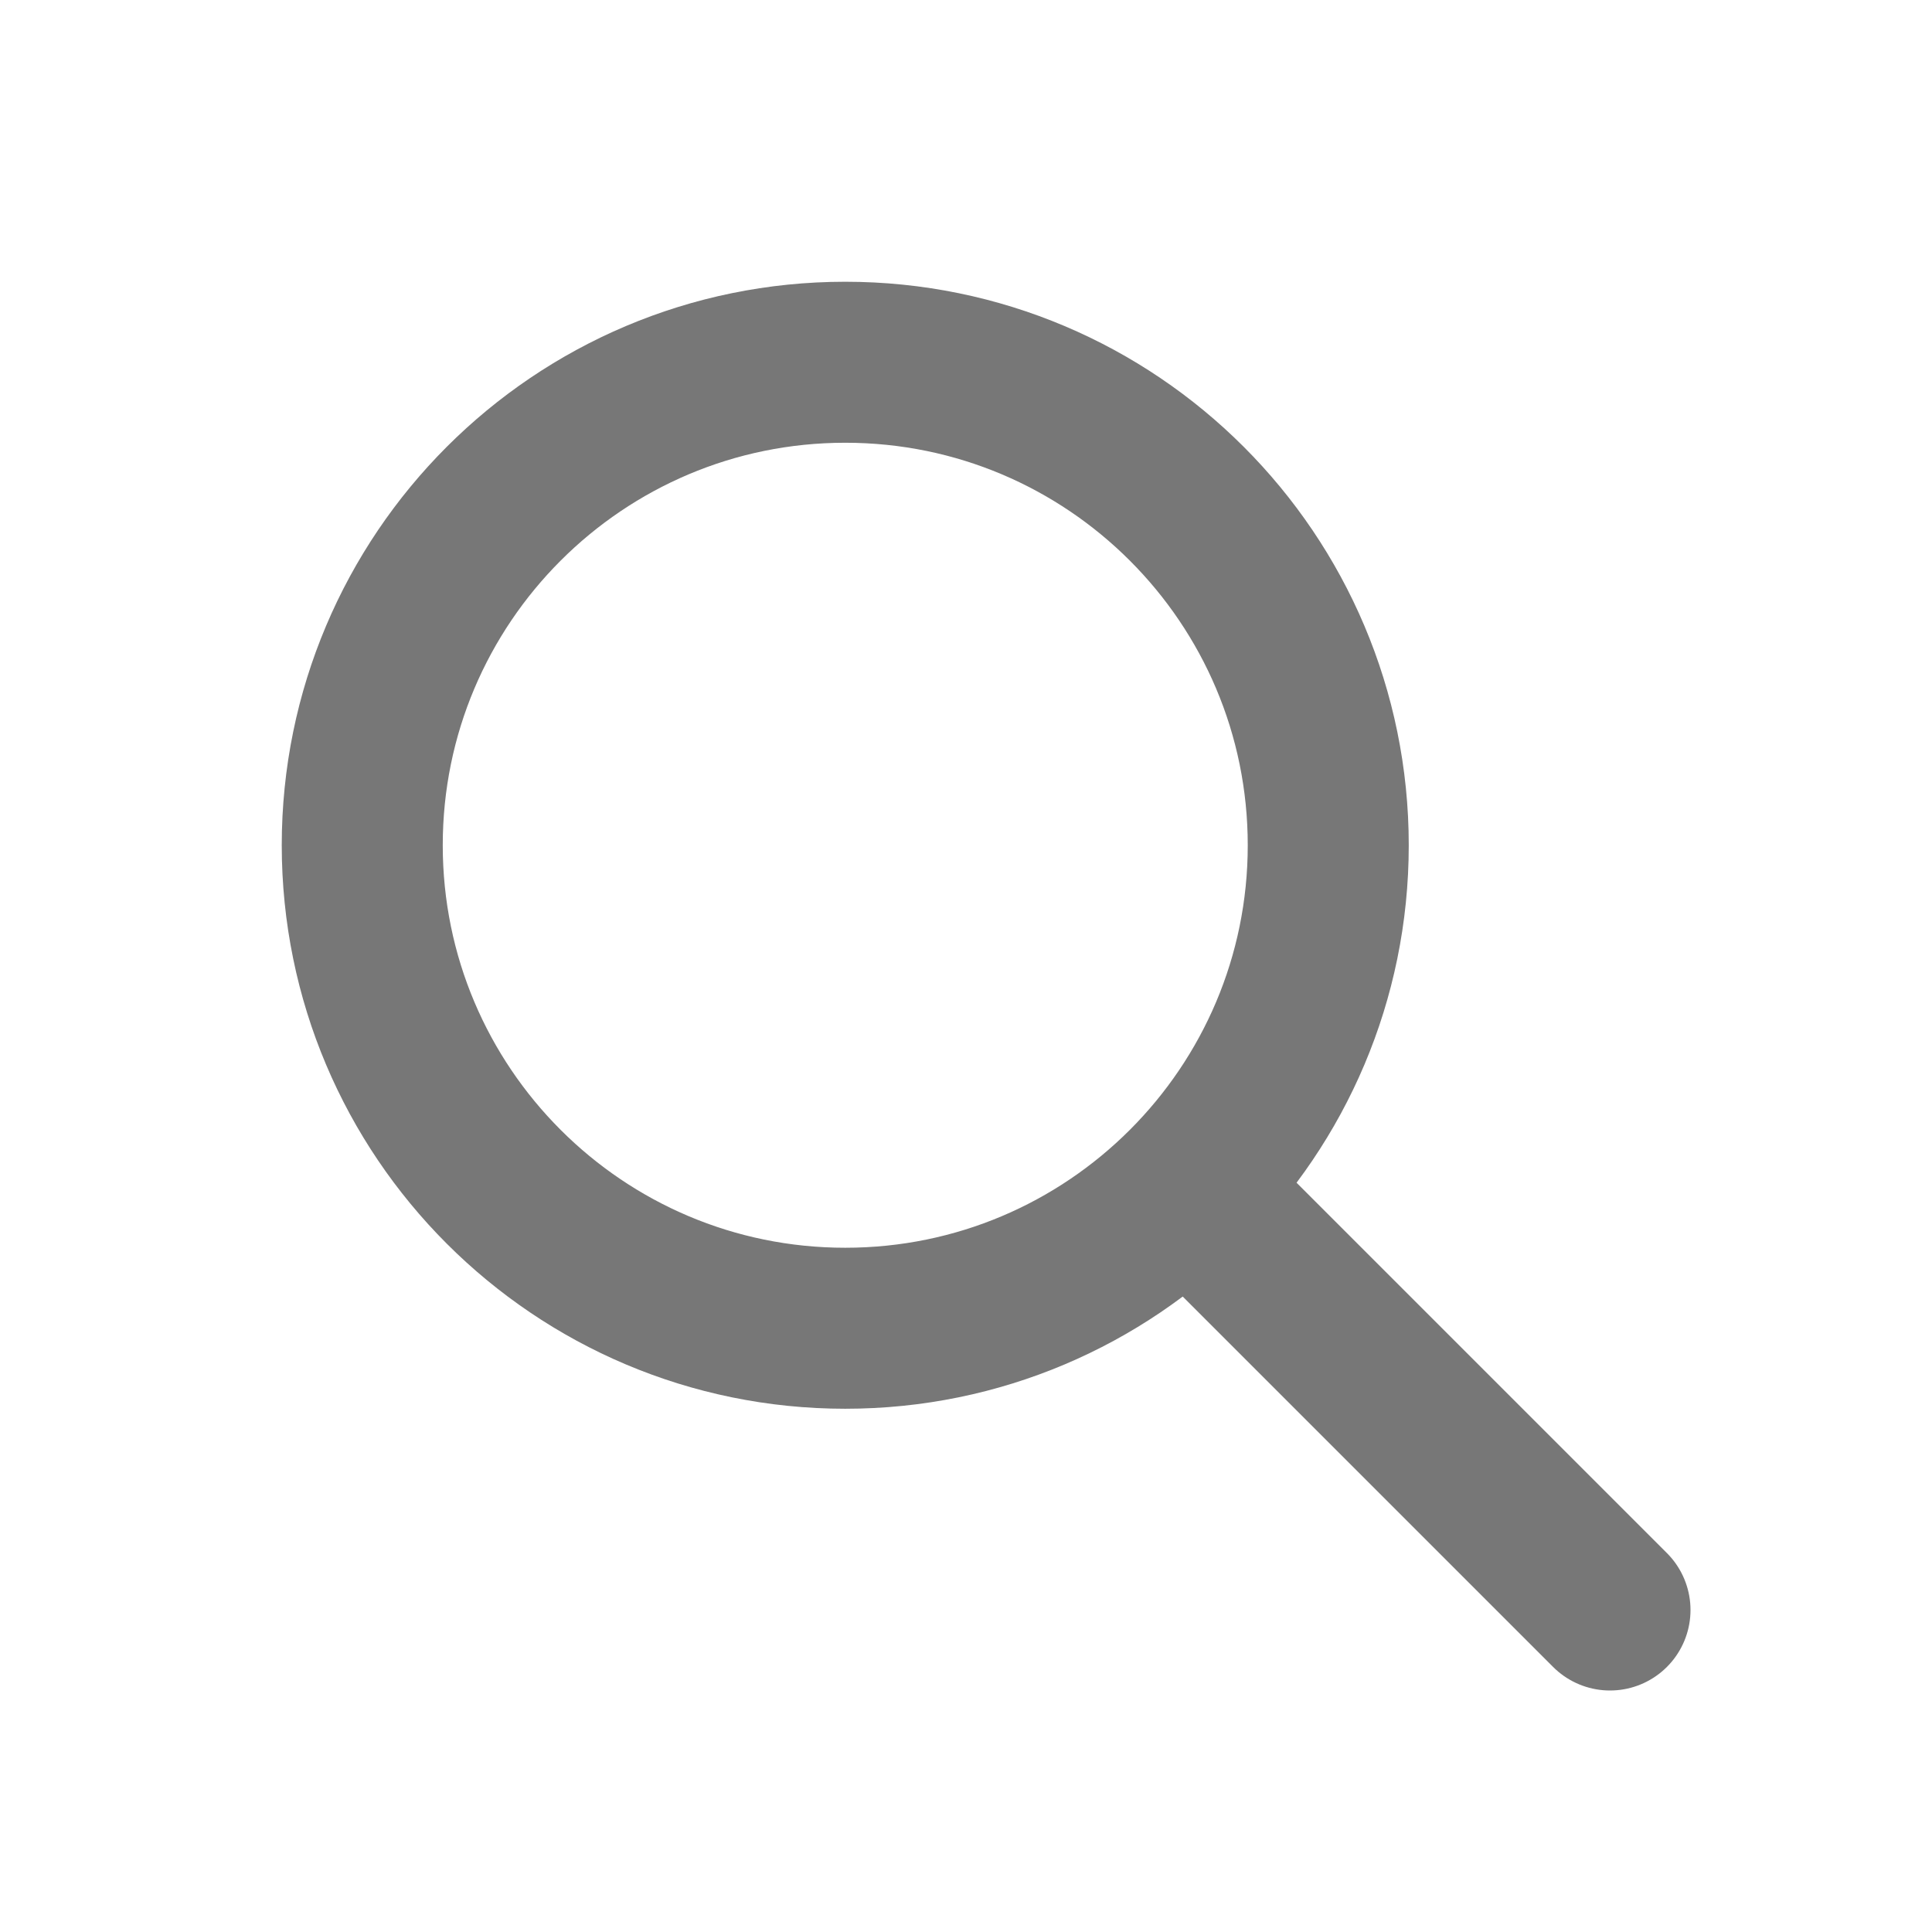
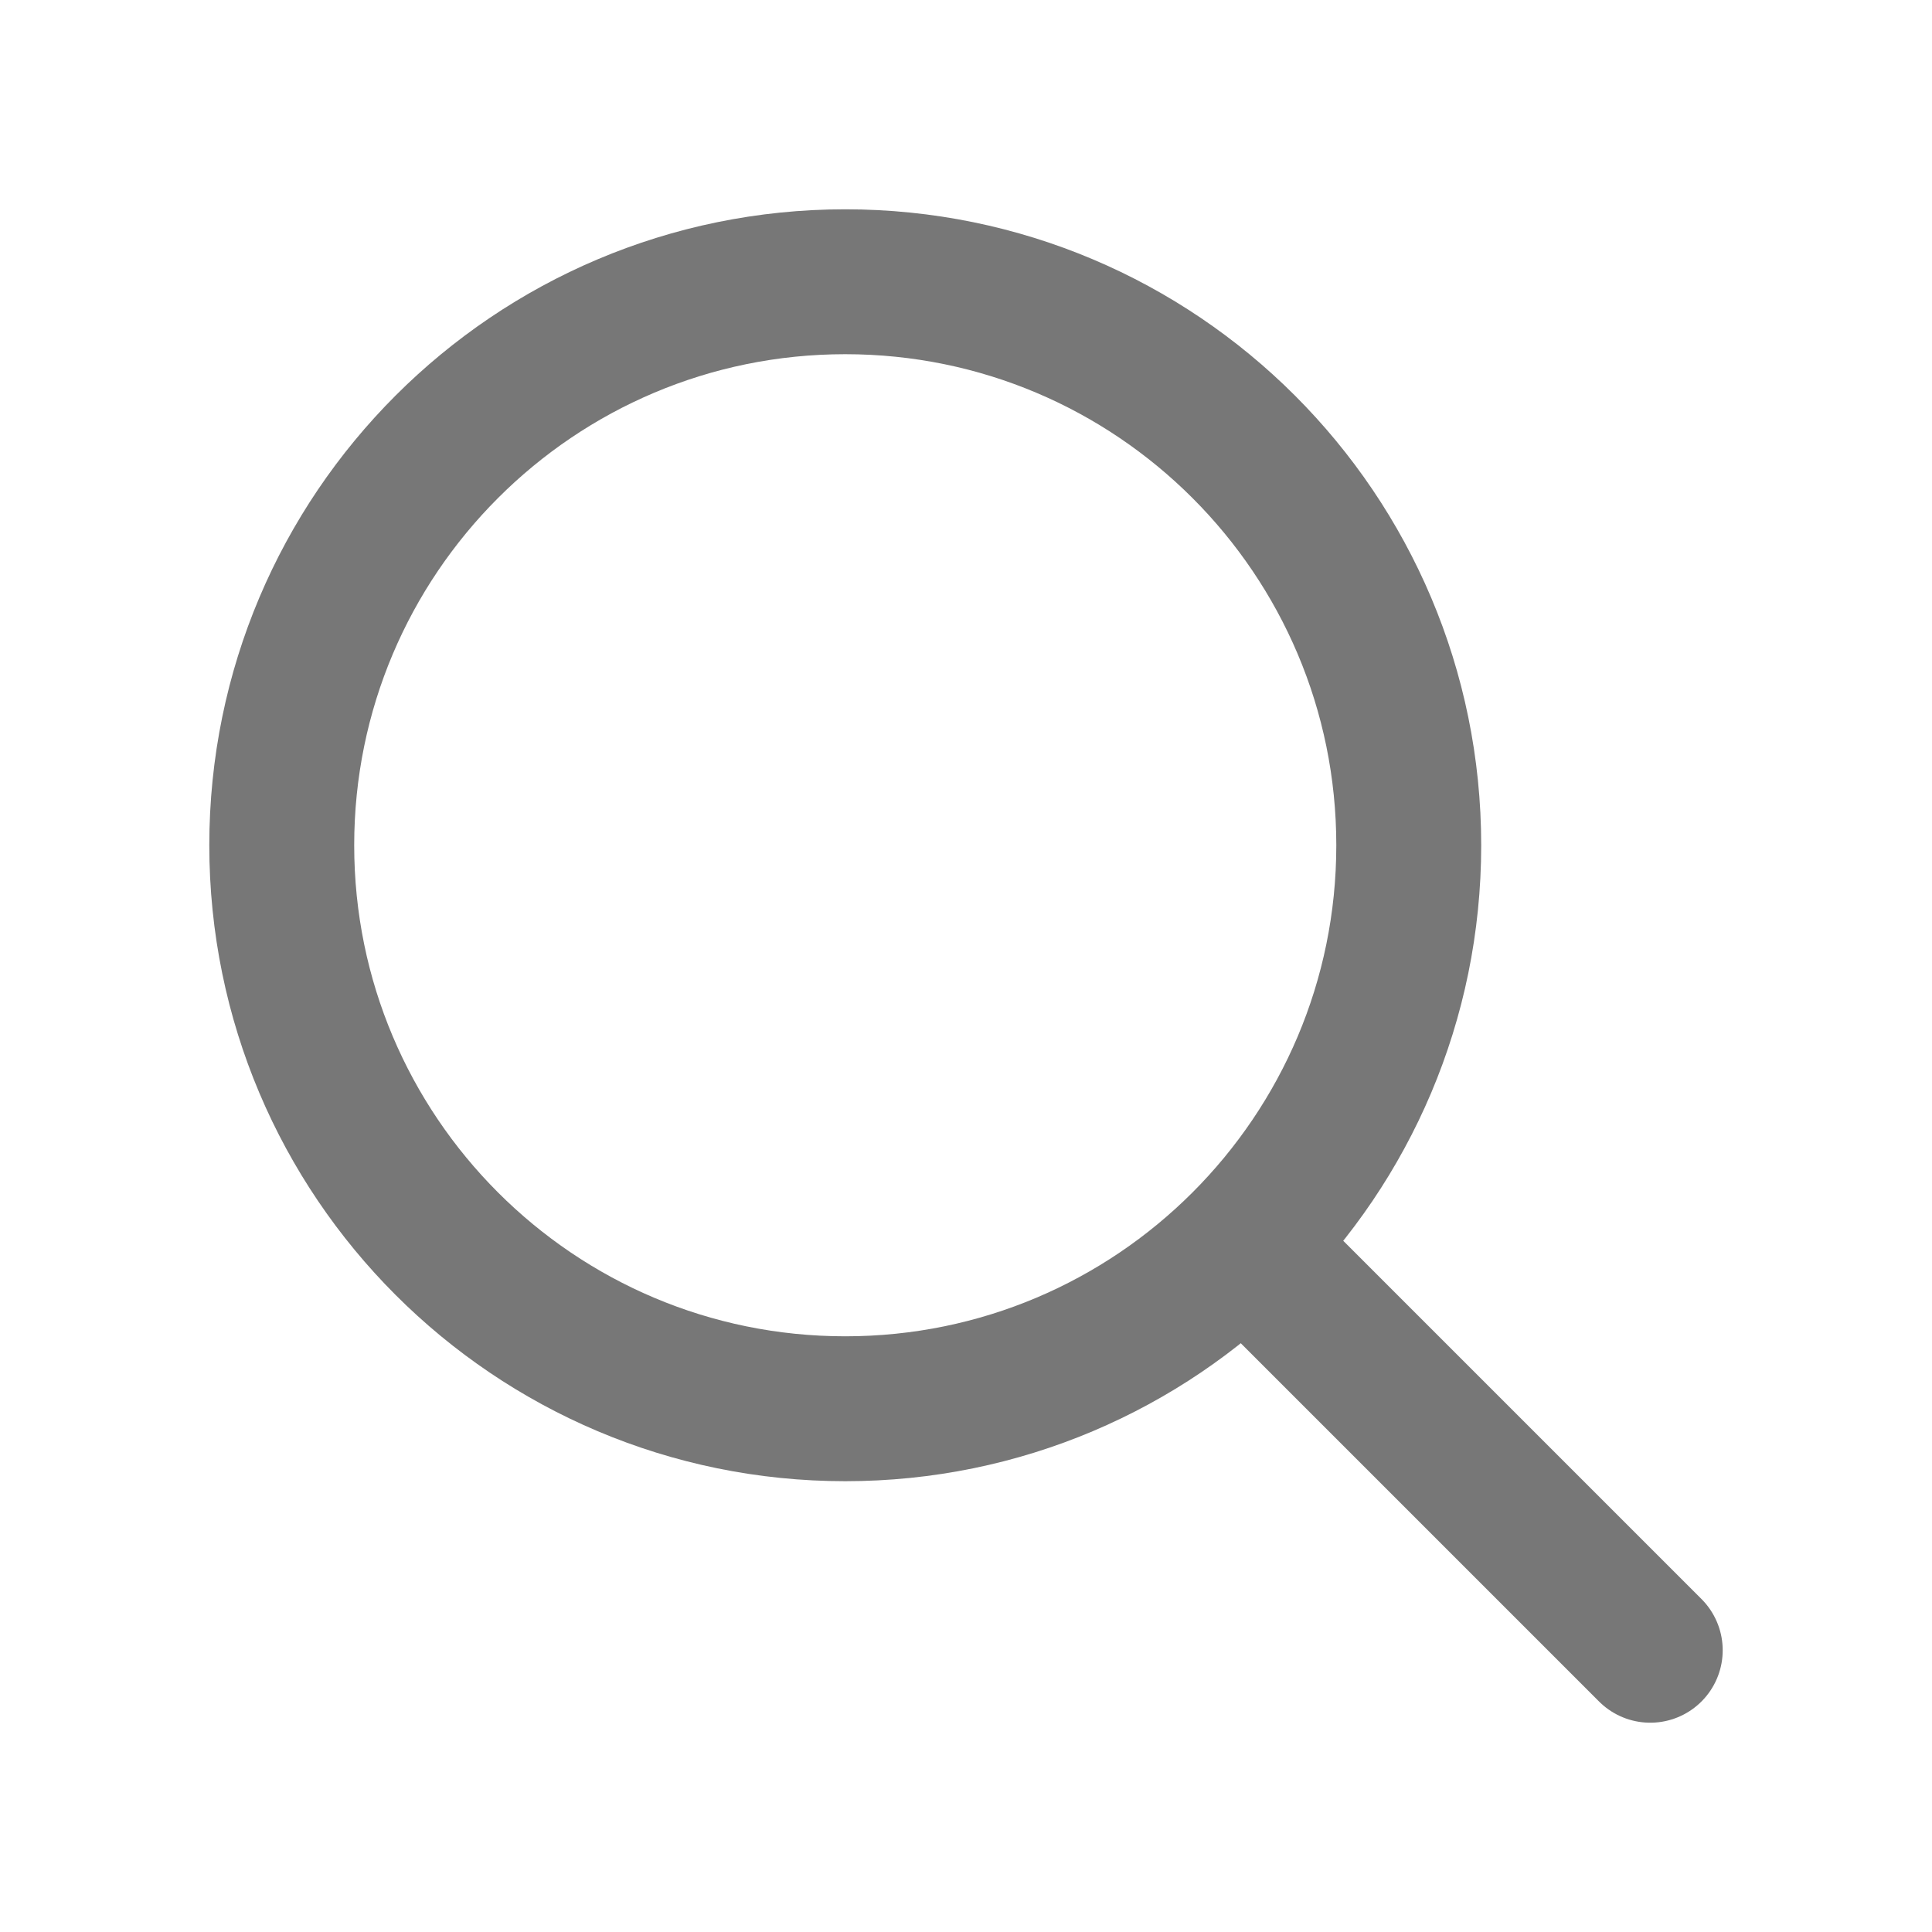
<svg xmlns="http://www.w3.org/2000/svg" viewBox="0 0 24 24">
-   <path d="M10.5 4.5a6 6 0 1 1 0 12 6 6 0 0 1 0-12zm4.25 10.25L20 20" fill="none" stroke="#777777" stroke-linecap="round" stroke-width="2" />
+   <circle cx="10.5" cy="10.5" r="7" fill="none" stroke="#777777" stroke-width="1.8" />
+   <path d="M15.7 15.7L20.5 20.5" fill="none" stroke="#777777" stroke-linecap="round" stroke-width="1.8" />
</svg>
